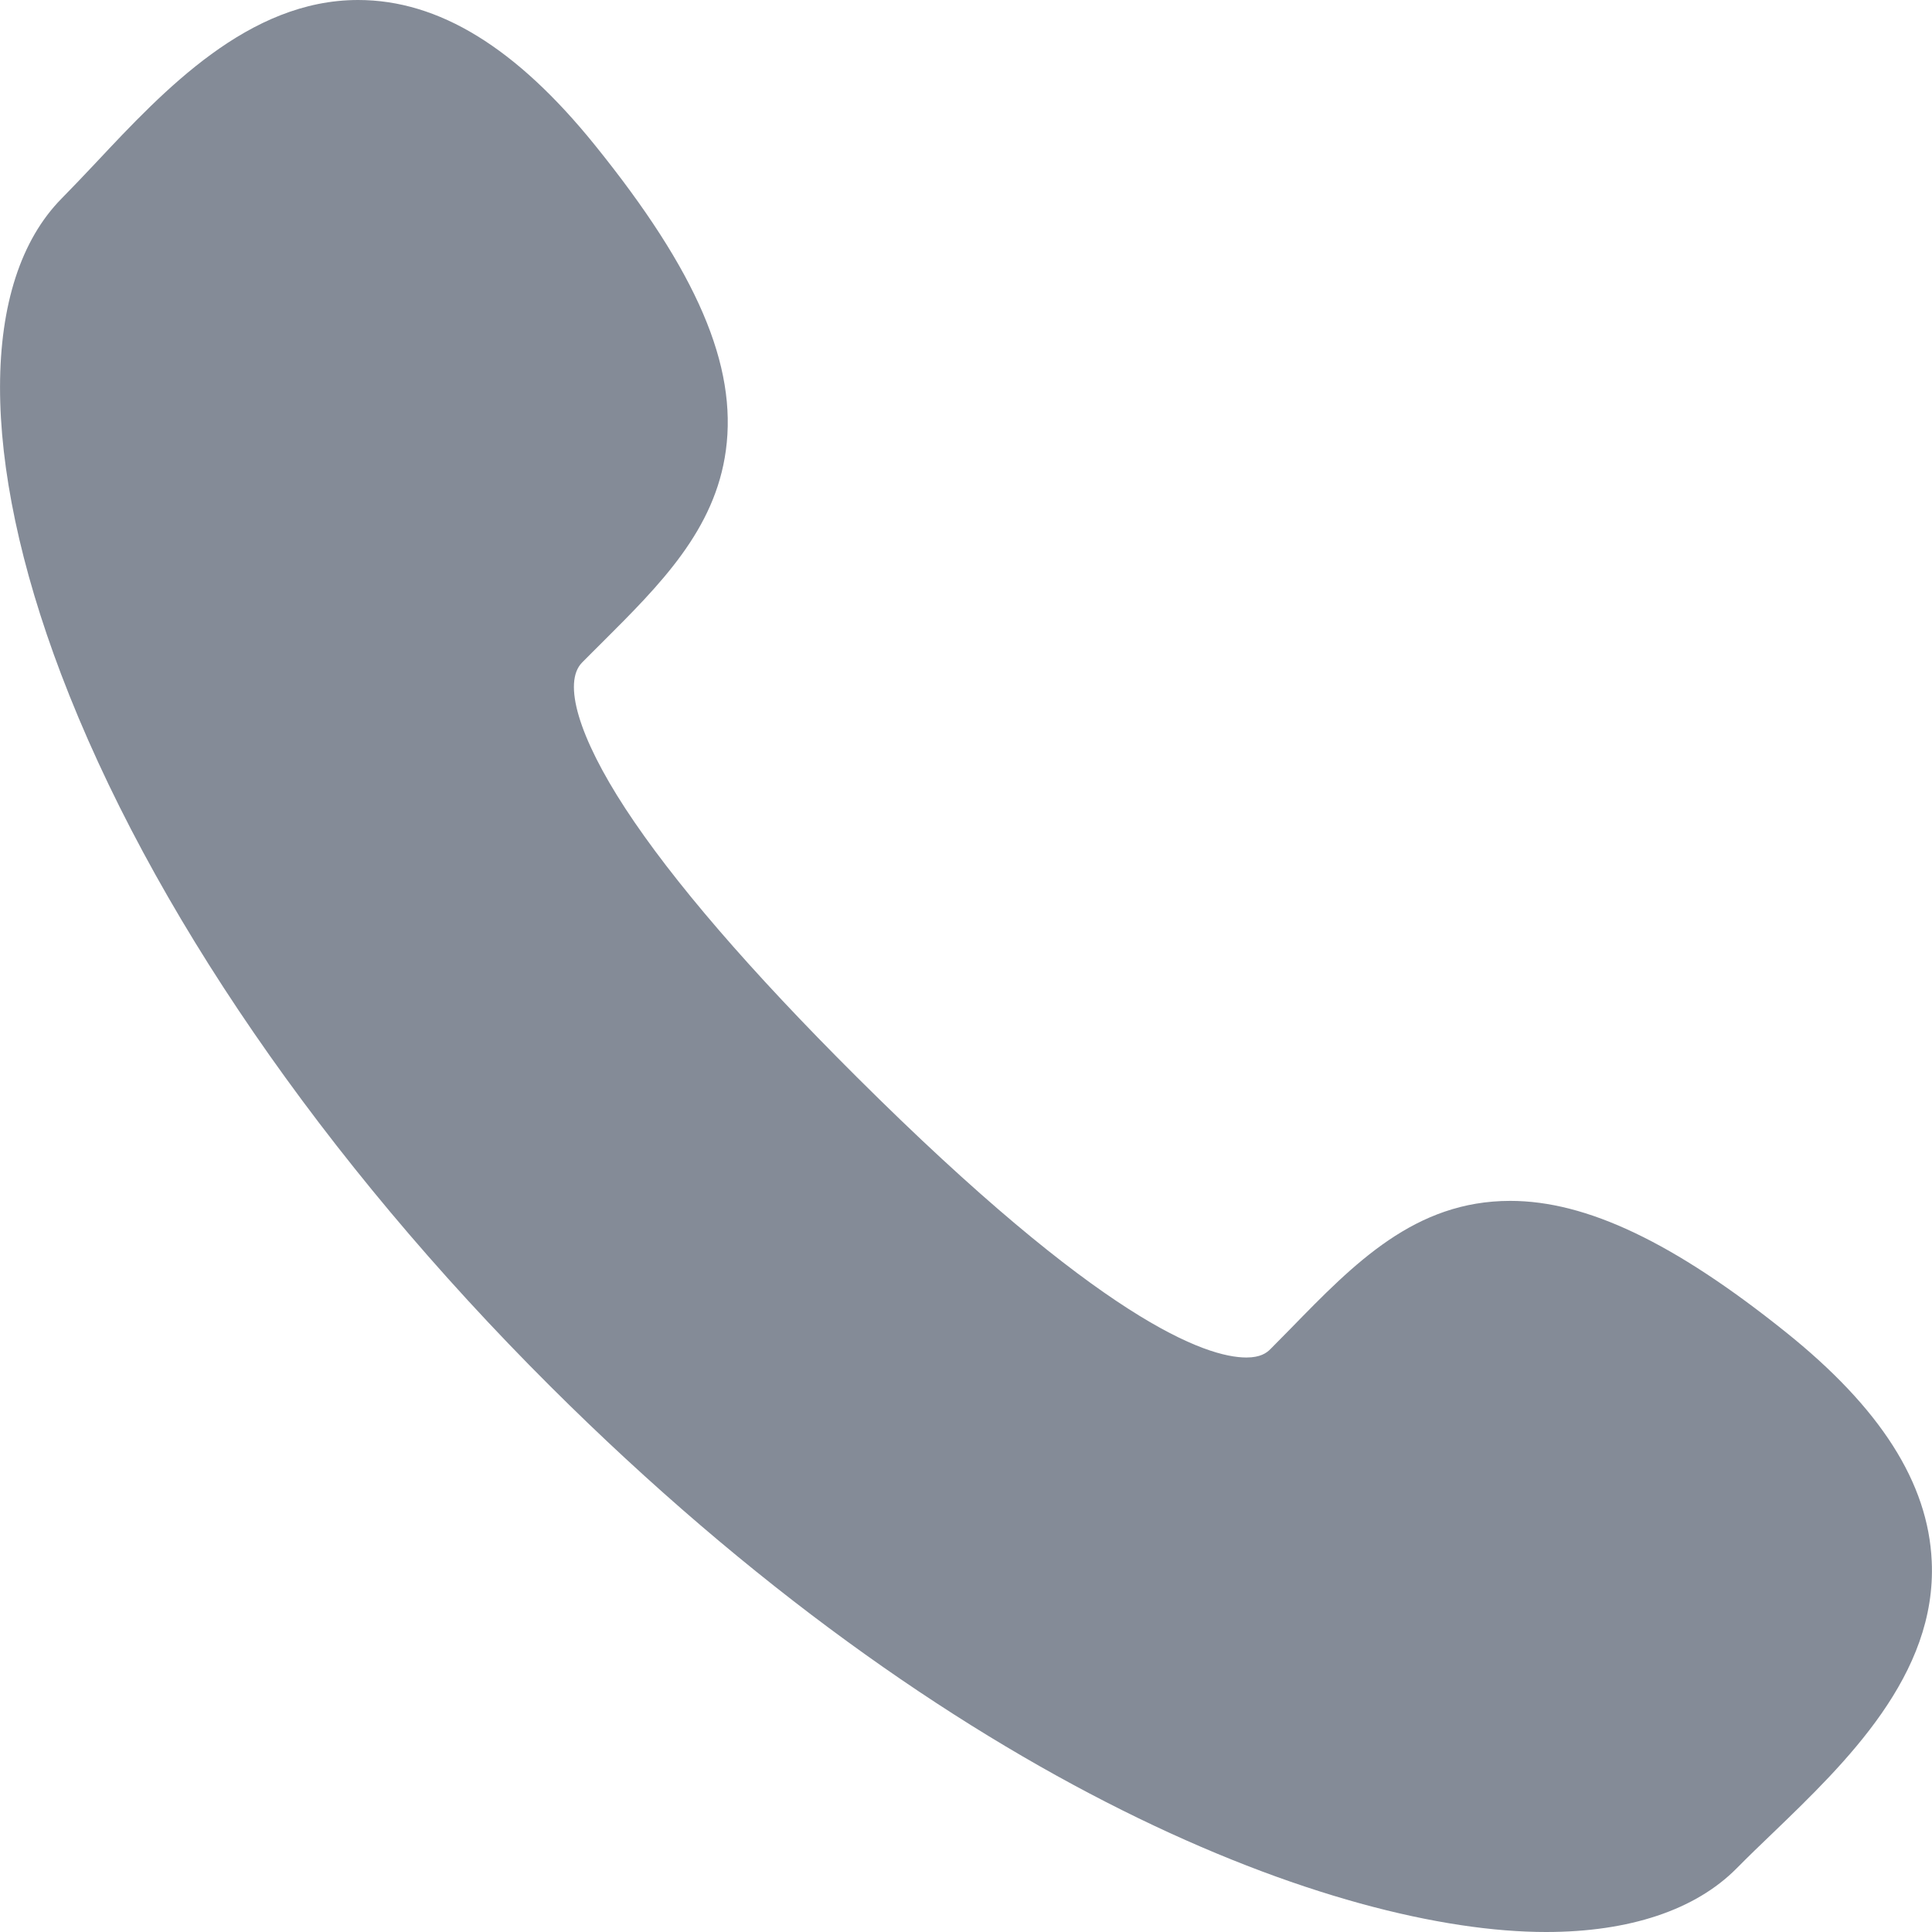
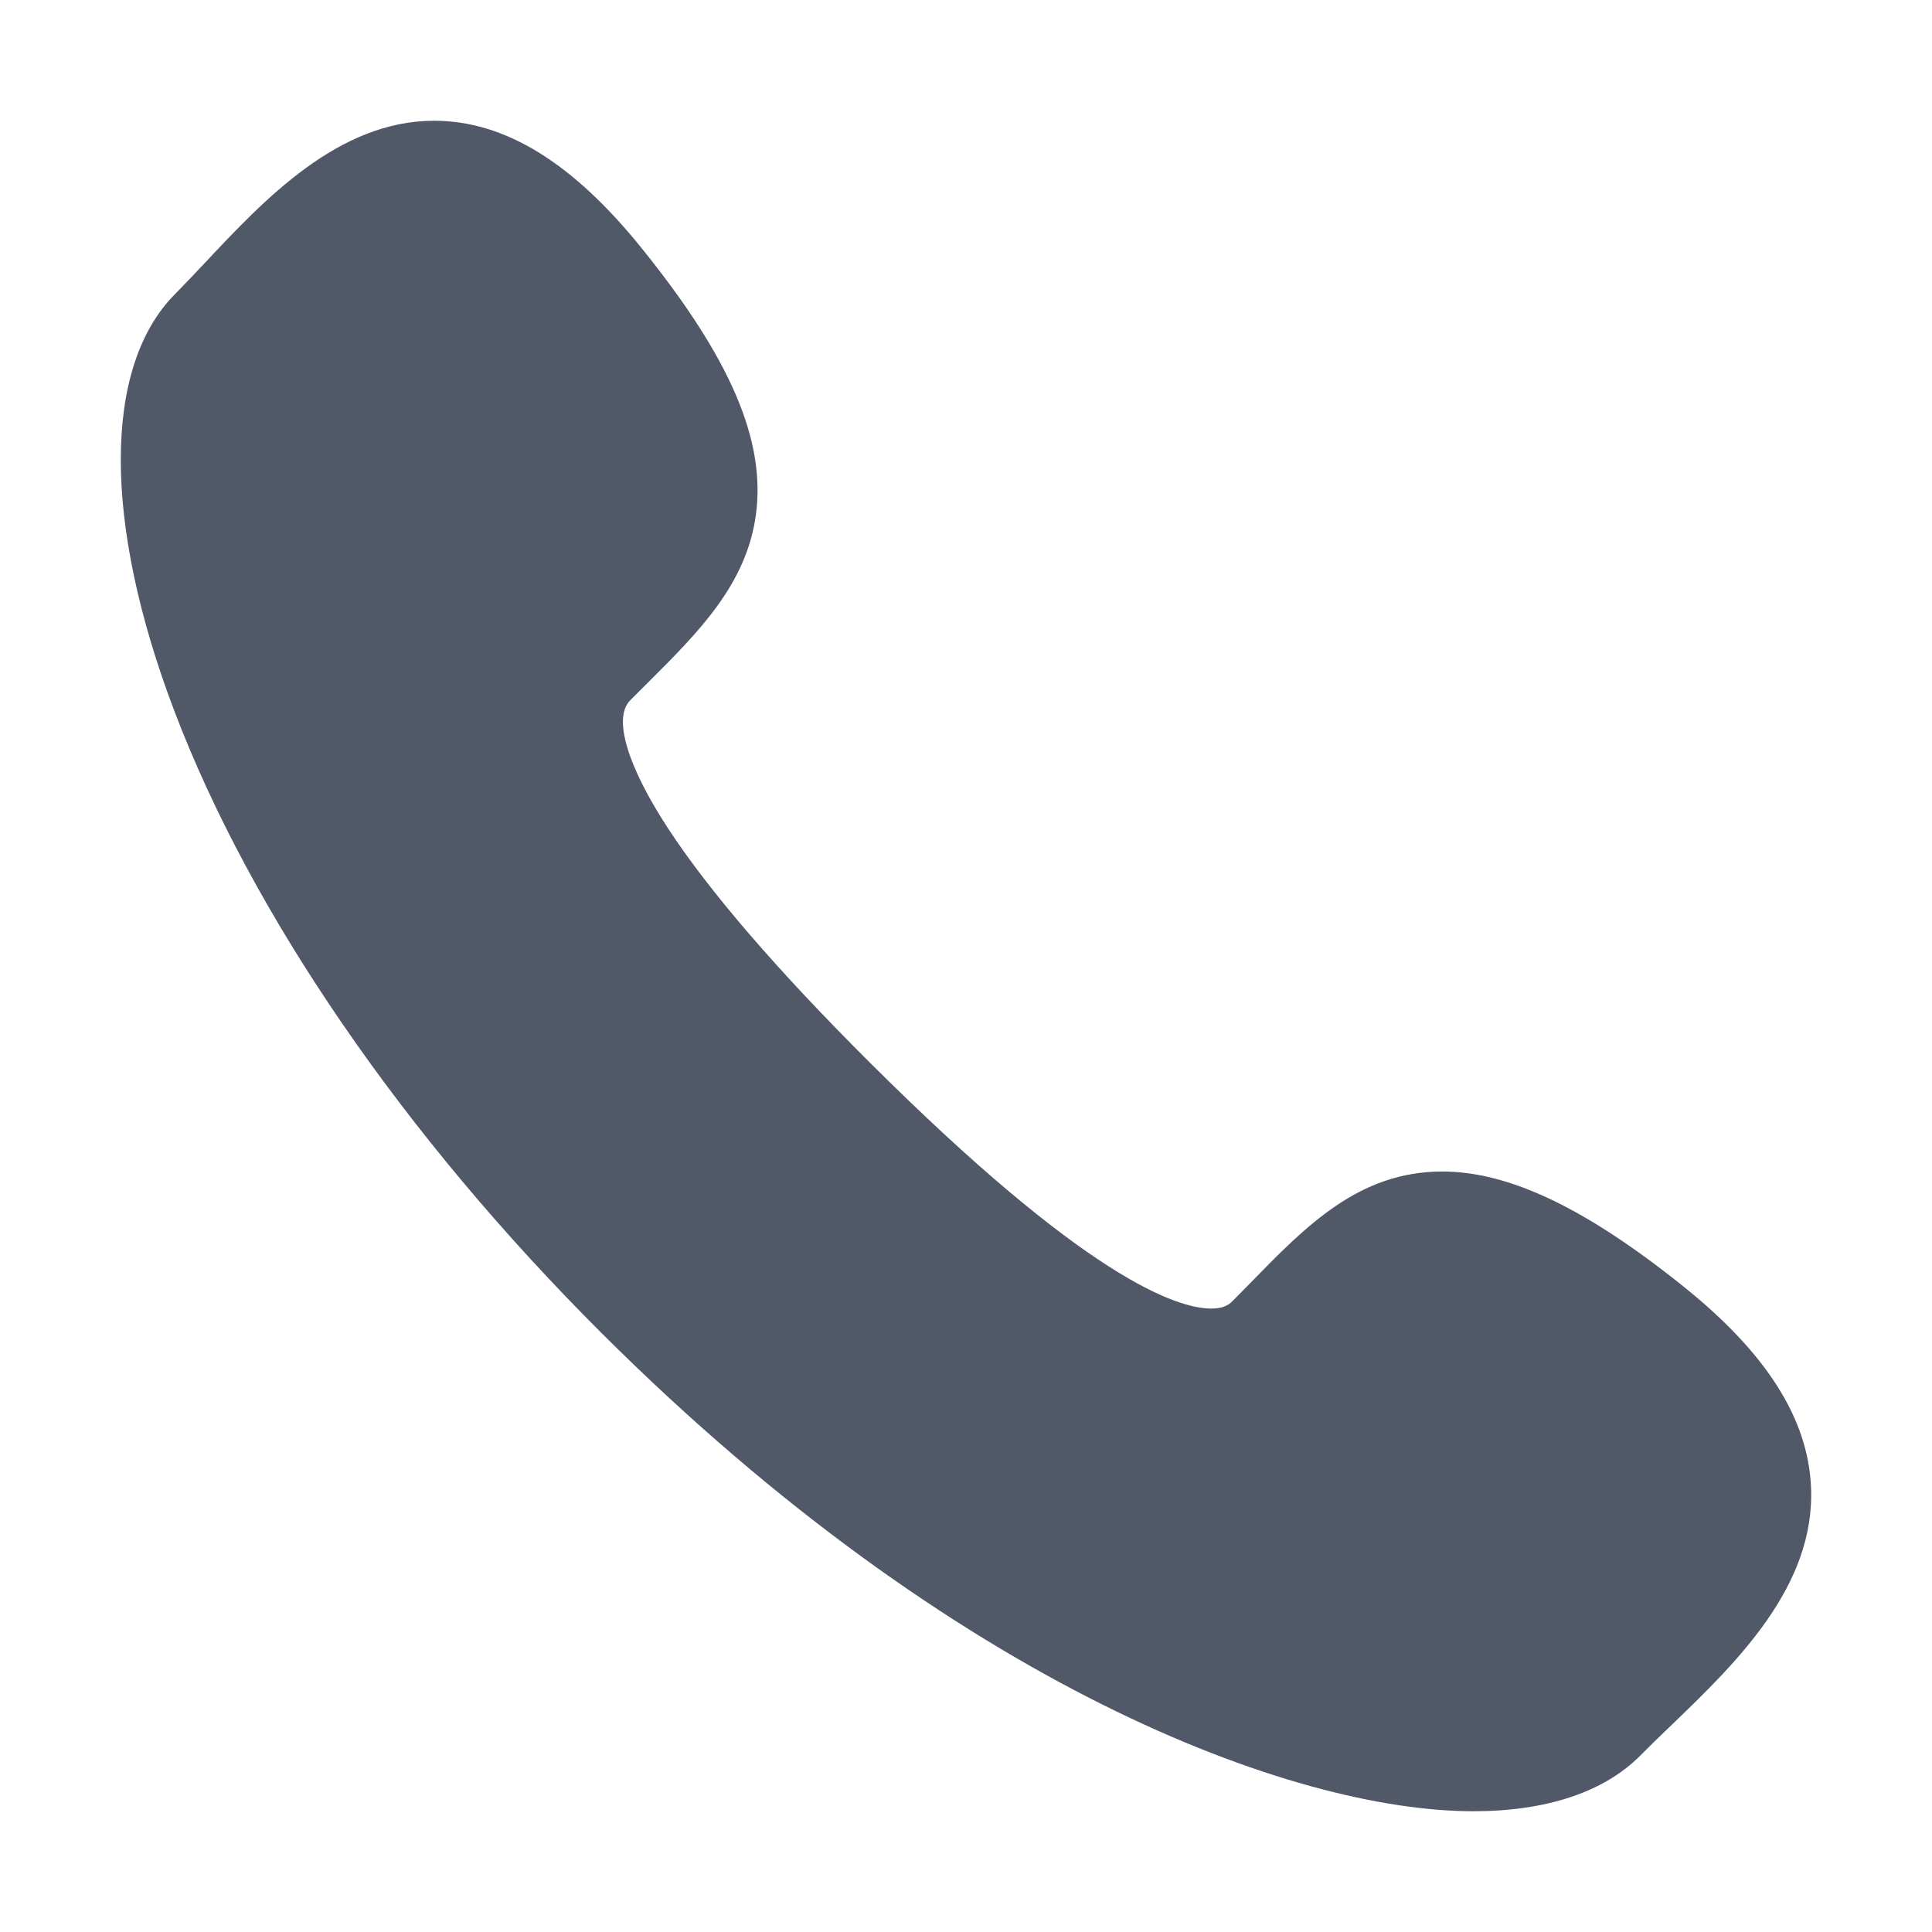
- <svg xmlns="http://www.w3.org/2000/svg" width="14" height="14" viewBox="0 0 14 14" fill="none">
-   <path d="M13.998 11.314C13.973 10.746 13.626 10.202 12.939 9.652C12.131 9.004 11.497 8.702 10.944 8.702C10.254 8.702 9.816 9.152 9.352 9.628C9.304 9.676 9.256 9.726 9.207 9.775C9.179 9.804 9.133 9.837 9.032 9.837C8.739 9.837 7.983 9.573 6.206 7.802C5.435 7.034 4.872 6.38 4.531 5.858C4.193 5.34 4.076 4.945 4.218 4.801C4.267 4.751 4.316 4.703 4.364 4.655C4.784 4.236 5.182 3.84 5.26 3.263C5.343 2.649 5.051 1.968 4.312 1.053C3.741 0.345 3.179 0 2.595 0C1.801 0 1.188 0.653 0.696 1.178C0.609 1.27 0.527 1.357 0.447 1.438C-0.147 2.039 -0.149 3.328 0.443 4.886C1.084 6.573 2.343 8.406 3.988 10.046C6.916 12.964 9.704 14 11.203 14C11.808 14 12.286 13.84 12.584 13.539C12.665 13.457 12.752 13.373 12.844 13.285C13.375 12.774 14.036 12.137 13.998 11.314Z" fill="#848B97" />
+ <svg xmlns="http://www.w3.org/2000/svg" width="16" height="16" viewBox="0 0 16 16" fill="none">
+   <path d="M14.998 12.314C14.973 11.746 14.626 11.202 13.939 10.652C13.131 10.004 12.497 9.702 11.944 9.702C11.254 9.702 10.816 10.152 10.352 10.628C10.304 10.676 10.256 10.726 10.207 10.775C10.179 10.804 10.133 10.837 10.032 10.837H10.032C9.739 10.837 8.983 10.573 7.206 8.802C6.435 8.034 5.872 7.38 5.531 6.858C5.193 6.34 5.076 5.945 5.218 5.801C5.267 5.751 5.316 5.703 5.364 5.655C5.784 5.236 6.182 4.84 6.26 4.263C6.343 3.649 6.051 2.968 5.312 2.053C4.741 1.345 4.179 1 3.595 1C2.801 1 2.188 1.653 1.696 2.178C1.609 2.27 1.527 2.357 1.447 2.438C0.853 3.039 0.851 4.328 1.443 5.886C2.084 7.573 3.343 9.406 4.988 11.046C7.916 13.964 10.704 15 12.203 15C12.808 15 13.286 14.84 13.584 14.539C13.665 14.457 13.752 14.373 13.844 14.285C14.375 13.774 15.036 13.137 14.998 12.314Z" fill="#515968" />
</svg>
